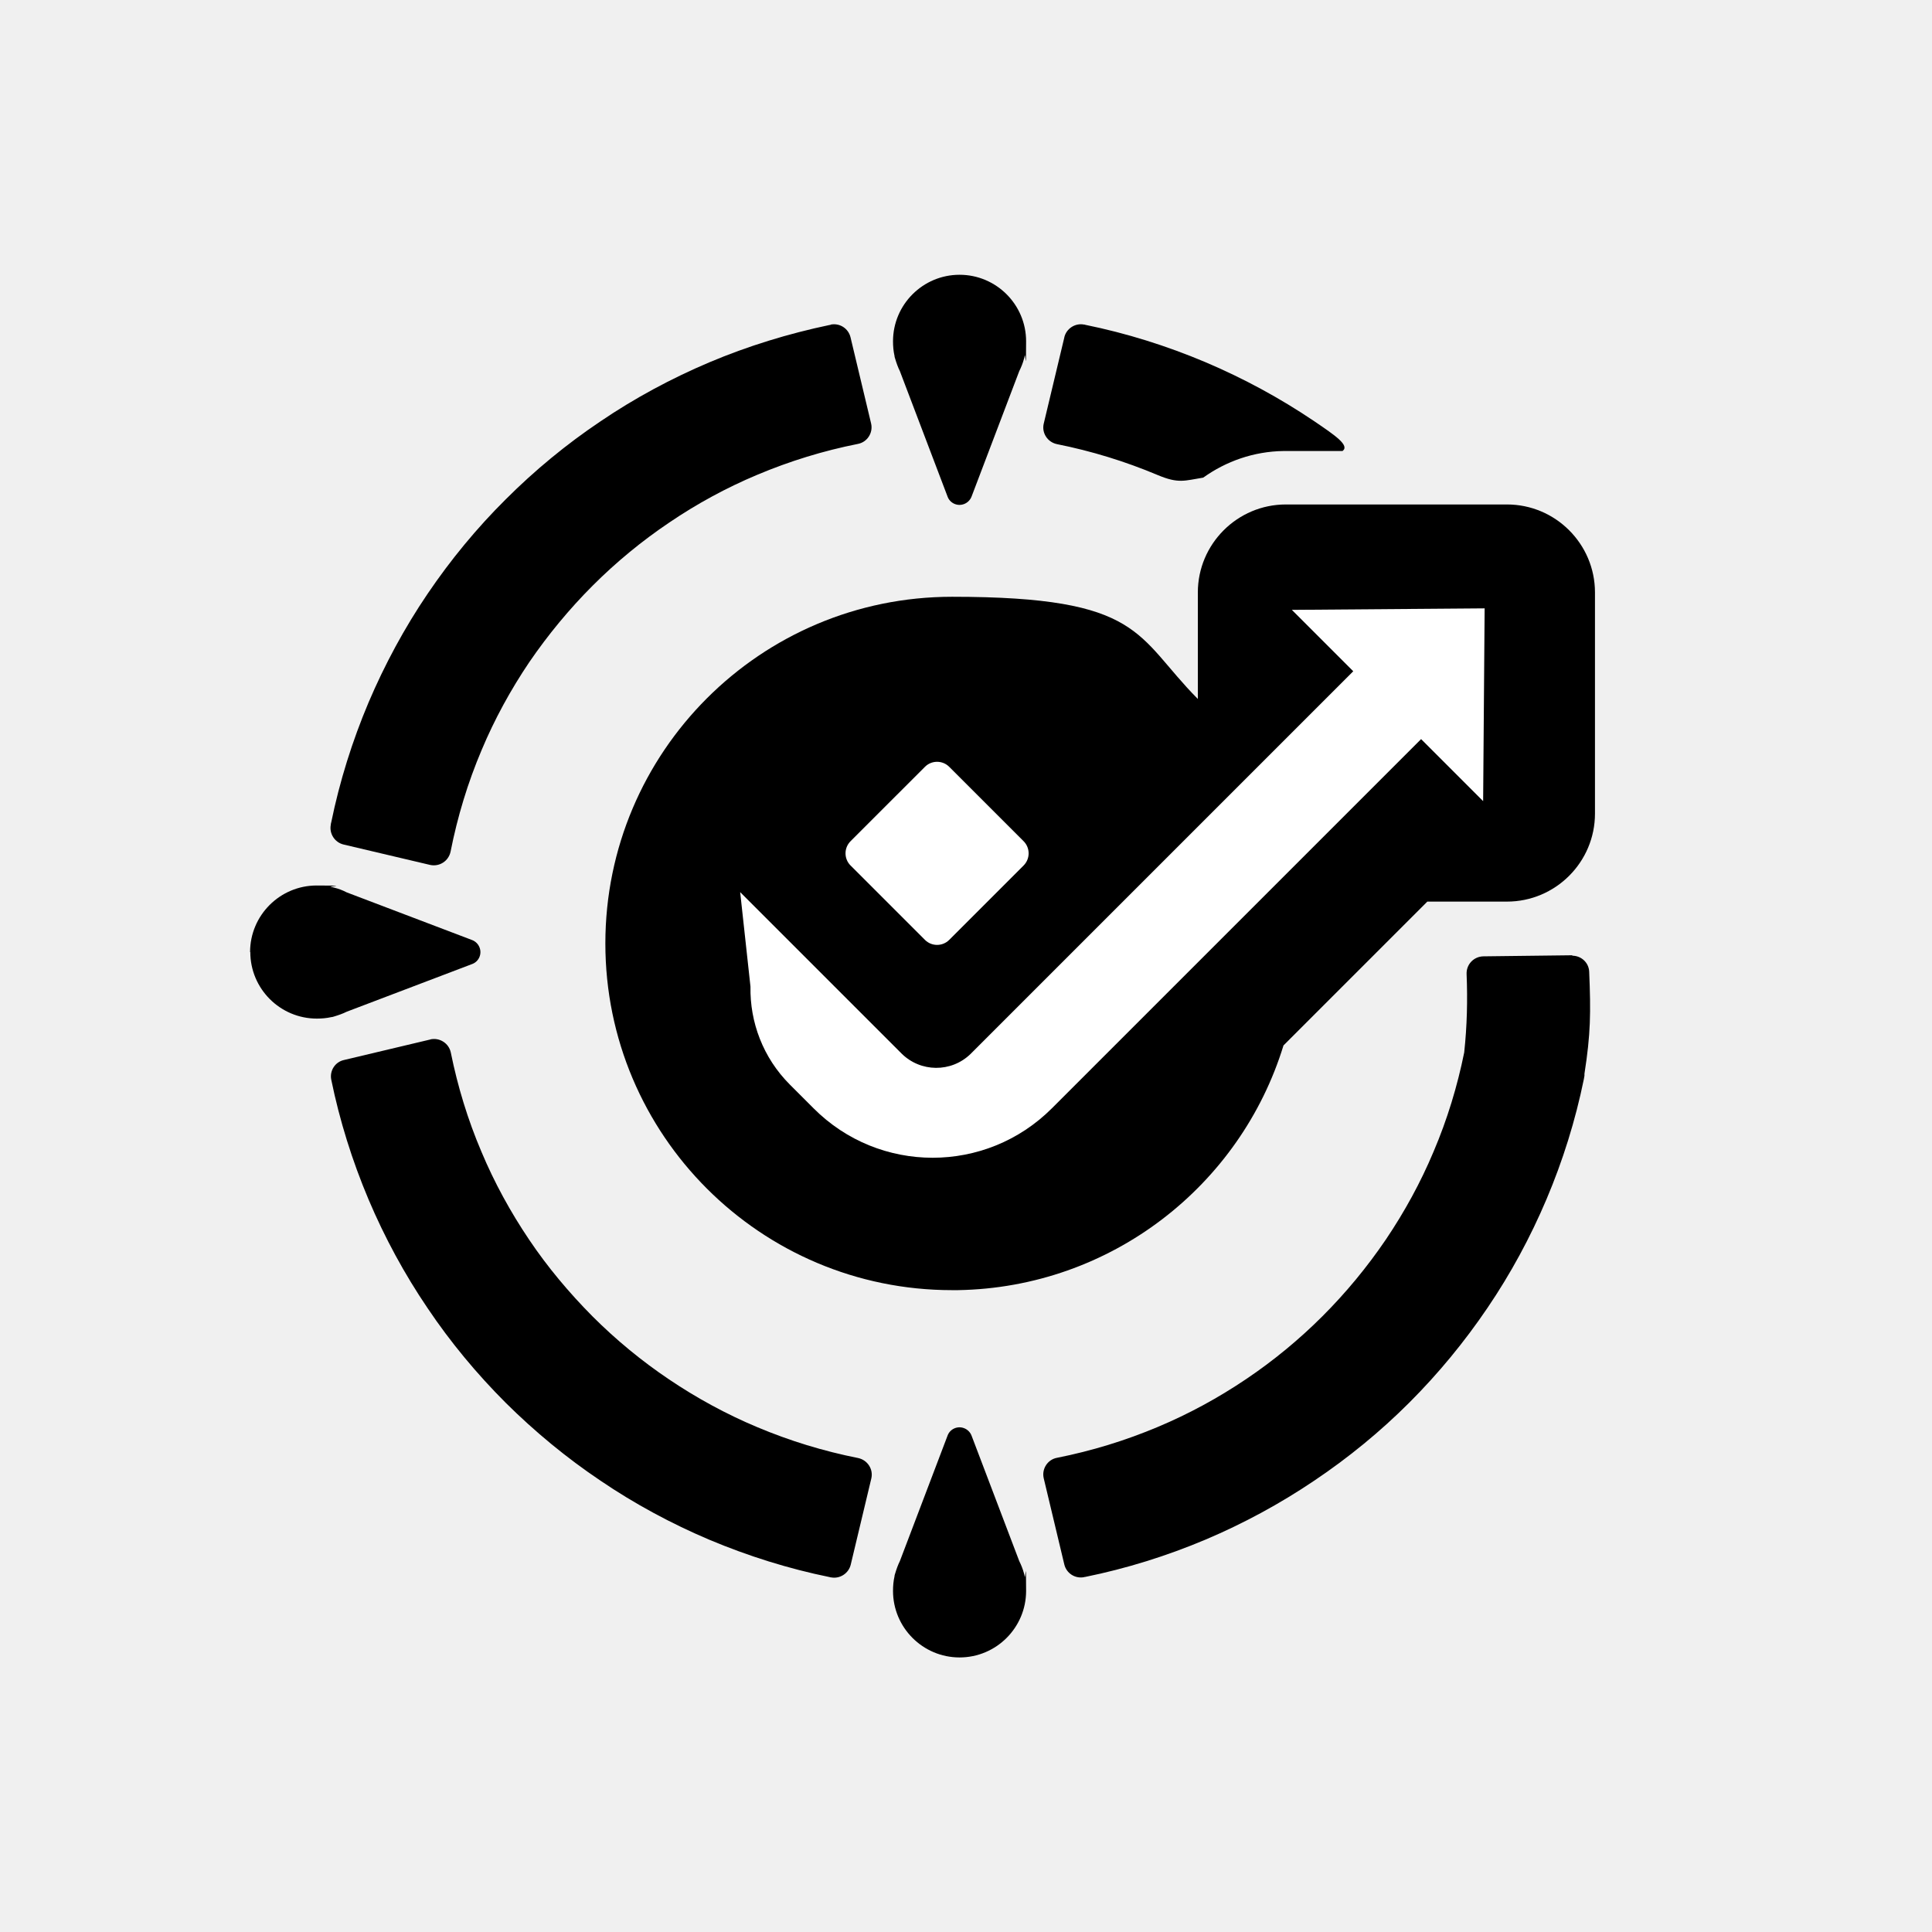
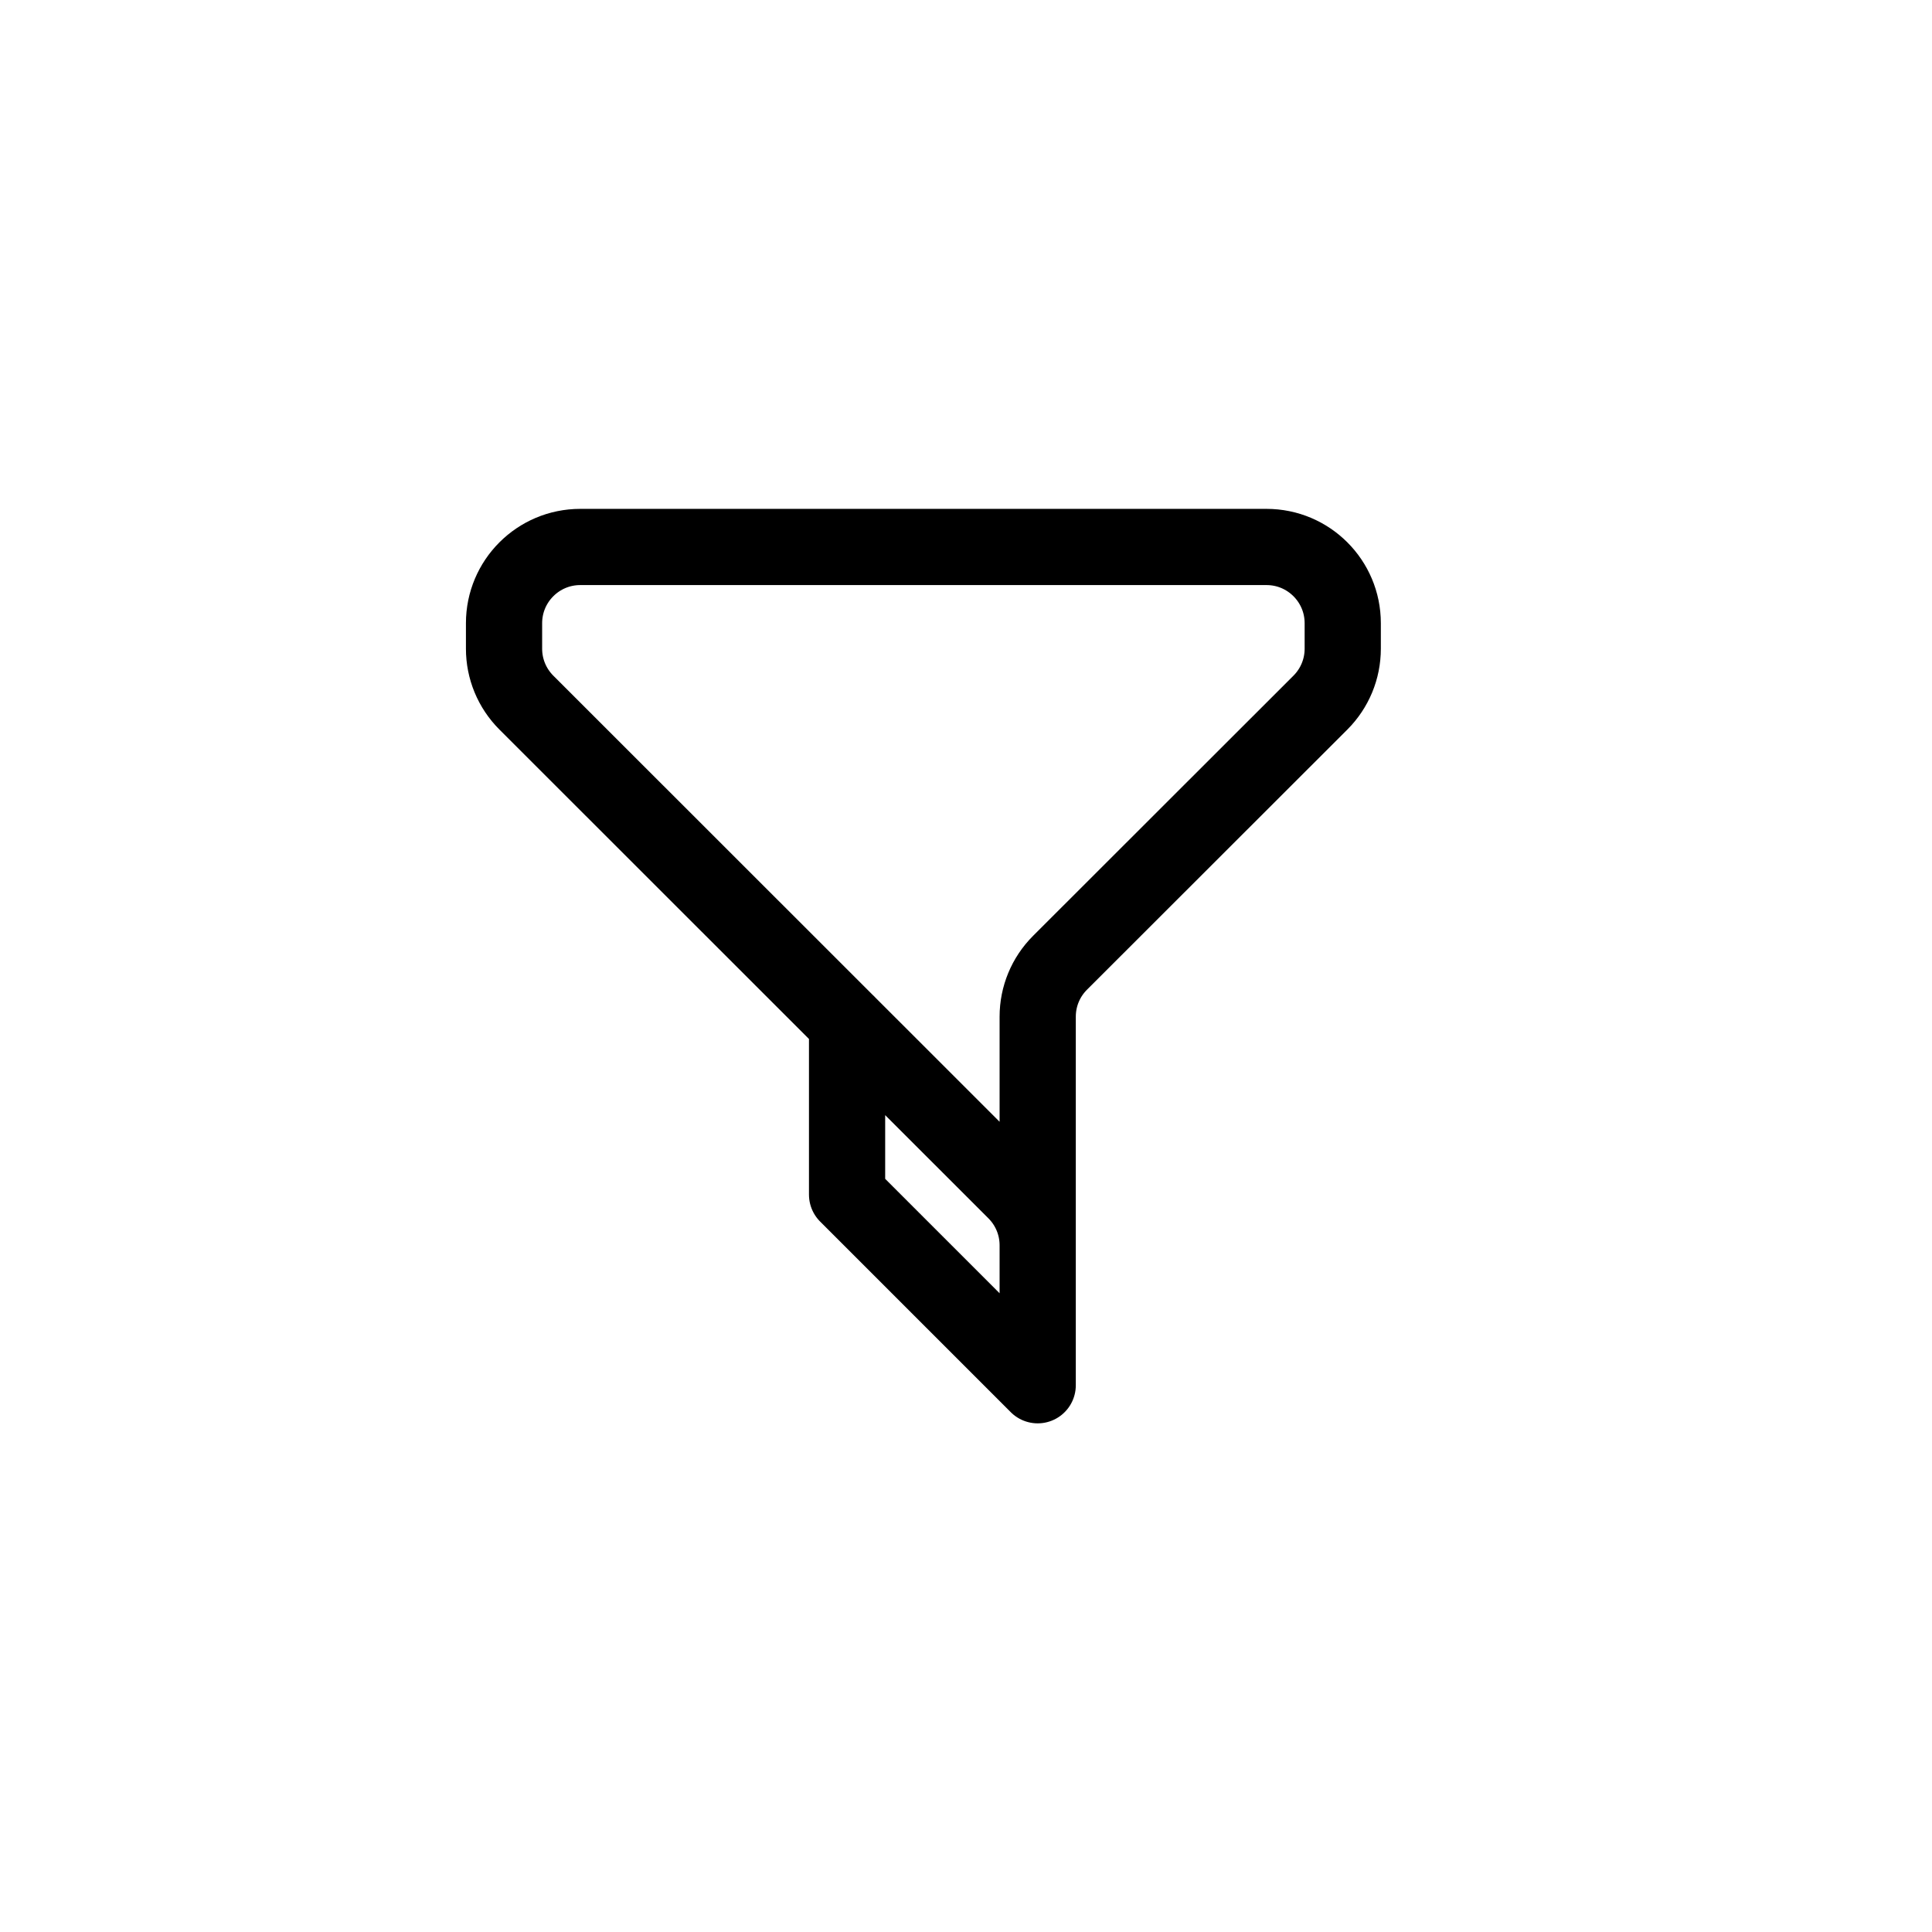
- <svg xmlns="http://www.w3.org/2000/svg" id="Layer_1" data-name="Layer 1" version="1.1" viewBox="0 0 900 900">
+ <svg xmlns="http://www.w3.org/2000/svg" version="1.1" viewBox="0 0 900 900">
  <defs>
    <style>
-       .cls-1, .cls-2, .cls-3, .cls-4, .cls-5 {
-         stroke-width: 0px;
+       .cls-1 {
+         fill: none;
+         stroke: #000;
+         stroke-linecap: round;
+         stroke-linejoin: round;
+         stroke-width: 35.5px;
      }

-       .cls-1, .cls-4 {
-         fill: #000;
-       }
- 
-       .cls-2, .cls-3, .cls-5 {
+       .cls-2 {
        fill: #fff;
-       }
- 
-       .cls-2, .cls-4 {
-         fill-rule: evenodd;
-       }
- 
-       .cls-5 {
-         display: none;
      }
    </style>
  </defs>
-   <g id="Identity">
-     <rect class="cls-5" width="900" height="900" />
-     <g id="Icon">
-       <path id="Combined-Shape" class="cls-1" d="M732.4,445.2c4.2,0,7.7,3.2,7.9,7.4,0,0,0,0,0,0,.8,19.2.7,29-2.2,47.6v.9c-.1.6-.2,1.1-.3,1.7,0,0,0,0,0,0-3.9,19.1-9.8,38-17.4,55.9-7.5,17.7-16.7,34.7-27.5,50.6-10.7,15.8-22.9,30.6-36.4,44.1-13.5,13.5-28.4,25.7-44.2,36.3-16,10.8-33,20-50.7,27.5-18,7.6-36.9,13.5-56.1,17.4-.2,0-.4,0-.5.1-4.2.8-8.2-1.8-9.2-5.9l-9.6-40.2c-1-4.3,1.8-8.7,6.2-9.5,16.1-3.2,31.8-8,47-14.4,14.3-6,28.1-13.5,41-22.2,12.8-8.6,24.8-18.5,35.7-29.4,10.9-10.9,20.8-22.9,29.5-35.7,8.7-12.9,16.2-26.6,22.2-40.9,6.4-15,11.1-30.5,14.3-46.3,0,0,0,0,0-.1,1.3-12.1,1.6-24.2,1.1-36.3-.2-4.5,3.3-8.2,7.8-8.3l41.5-.5ZM200.4,484.2c4.4-1,8.7,1.8,9.6,6.1,3.2,15.8,7.9,31.3,14.3,46.3,6,14.3,13.5,28,22.2,40.9,8.6,12.8,18.6,24.7,29.5,35.7,10.9,10.9,22.9,20.8,35.7,29.4,12.9,8.7,26.7,16.2,41,22.2,15.2,6.4,30.9,11.2,47,14.4,4.4.9,7.2,5.2,6.2,9.5l-9.6,40.2c-1,4.1-5.1,6.7-9.2,5.9-.2,0-.4,0-.5-.1-19.2-3.9-38-9.8-56.1-17.4-17.7-7.5-34.8-16.7-50.7-27.5-15.8-10.6-30.7-22.9-44.2-36.3-13.5-13.5-25.8-28.3-36.4-44.1-10.8-15.9-20-32.9-27.5-50.6-7.6-18-13.5-36.8-17.4-55.9,0,0,0,0,0,0-.8-4.1,1.8-8.2,5.9-9.1l40.4-9.6ZM387,151.2c4.2-.8,8.2,1.8,9.2,5.9l9.6,40.2c1,4.3-1.8,8.7-6.2,9.5-16.1,3.2-31.7,8-46.9,14.4-14.3,6-28.1,13.5-40.9,22.2-12.8,8.6-24.8,18.5-35.7,29.4-10.9,10.9-20.8,22.9-29.5,35.6-8.7,12.9-16.2,26.6-22.2,40.9-6.5,15.3-11.3,31.2-14.5,47.4-.9,4.4-5.2,7.2-9.6,6.2l-40.3-9.5c-4.1-1-6.7-5.1-5.9-9.2,0-.4.1-.7.2-1.1,3.9-19.1,9.8-37.9,17.4-55.9,7.5-17.6,16.7-34.7,27.5-50.6,10.7-15.8,22.9-30.6,36.4-44,13.5-13.5,28.3-25.7,44.1-36.3,15.9-10.8,33-20,50.7-27.5,18-7.6,36.9-13.4,56-17.4.2,0,.4,0,.5-.1ZM495.8,157.1c1-4.1,5.1-6.7,9.2-5.9.2,0,.4,0,.5.1,19.2,3.9,38,9.8,56,17.4,17.7,7.5,34.7,16.7,50.7,27.5,9.7,6.6,16.7,11.3,13.2,13.9h-26.4s-1.1,0-1.1,0c-13.9.2-26.8,4.8-37.4,12.4-8.8,1.4-11.4,2.9-21.2-1.2-15.2-6.4-30.9-11.2-46.9-14.4-4.4-.9-7.2-5.2-6.2-9.5l9.6-40.2Z" />
-       <path id="Combined-Shape-2" data-name="Combined-Shape" class="cls-4" d="M447,128c17.1,0,31,13.9,31,31s-.3,4.6-.7,6.8c0,.5-.2.9-.3,1.4h0c-.5,1.9-1.3,3.9-2.2,5.7l-22.2,58.4c-.6,1.6-1.9,2.9-3.5,3.5-3.1,1.2-6.6-.4-7.7-3.5l-22.2-58.4c-.9-1.8-1.6-3.8-2.2-5.8-.1-.4-.3-.8-.3-1.3-.5-2.2-.7-4.5-.7-6.8,0-17.1,13.9-31,31-31Z" />
-       <path id="Combined-Shape-3" data-name="Combined-Shape" class="cls-4" d="M447,772.1c17.1,0,31-13.9,31-31s-.3-4.6-.7-6.8c0-.5-.2-.9-.3-1.4h0c-.5-1.9-1.3-3.9-2.2-5.7l-22.2-58.4c-.6-1.6-1.9-2.9-3.5-3.5-3.1-1.2-6.6.4-7.7,3.5l-22.2,58.4c-.9,1.8-1.6,3.8-2.2,5.8-.1.4-.3.8-.3,1.3-.5,2.2-.7,4.5-.7,6.8,0,17.1,13.9,31,31,31Z" />
-       <path id="Combined-Shape-4" data-name="Combined-Shape" class="cls-4" d="M116.5,443.5c0-17.1,13.9-31,31-31s4.6.3,6.8.7c.5,0,.9.2,1.4.3h0c2,.5,3.9,1.2,5.8,2.2l58.4,22.2c1.6.6,2.9,1.9,3.5,3.5,1.2,3.1-.4,6.6-3.5,7.7l-58.4,22.2c-1.8.9-3.8,1.6-5.8,2.2-.4.1-.8.3-1.3.3-2.2.5-4.5.7-6.8.7-17.1,0-31-13.9-31-31Z" />
-       <path id="Combined-Shape-5" data-name="Combined-Shape" class="cls-4" d="M702,235c22.6,0,41,18.4,41,41v103c0,22.6-18.4,41-41,41h-37.1l-67,67c-20,65.2-80.2,112.8-151.7,114h-2.7c-89.2,0-161.5-72.3-161.5-161.5s72.3-161.5,161.5-161.5,85.3,18.2,114.5,47.6v-49.6c0-22.6,18.4-41,41-41h103Z" />
-       <path id="Combined-Shape-6" data-name="Combined-Shape" class="cls-2" d="M691.6,283.4l-.7,89.8-28.9-28.9-172,172c-30.7,30.7-80.4,30.7-111,0l-11-11c-12.6-12.6-18.7-29.2-18.4-45.7l-4.8-44,75.1,75.1c8.9,8.9,23.2,9,32.2.3l.3-.3,178-178-28.6-28.6,89.8-.7Z" />
-       <rect id="Rectangle" class="cls-3" x="404" y="365" width="65" height="65" rx="8" ry="8" transform="translate(-153.2 425.1) rotate(-45)" />
+   <g>
+     <g id="Layer_1">
+       <g id="Identity">
+         <rect class="cls-2" width="900" height="900" />
+         <path id="Path" class="cls-1" d="M394.6,476.6v79.9l88.8,88.8v-65.2c0-9.4-3.7-18.4-10.4-25.1l-227.8-227.7c-6.7-6.7-10.4-15.7-10.4-25.1v-11.9c0-19.6,15.9-35.5,35.5-35.5h319.7c19.6,0,35.5,15.9,35.5,35.5v11.9c0,9.4-3.7,18.4-10.4,25.1l-121.3,121.2c-6.7,6.7-10.4,15.7-10.4,25.1v127.3" />
+       </g>
    </g>
  </g>
</svg>
